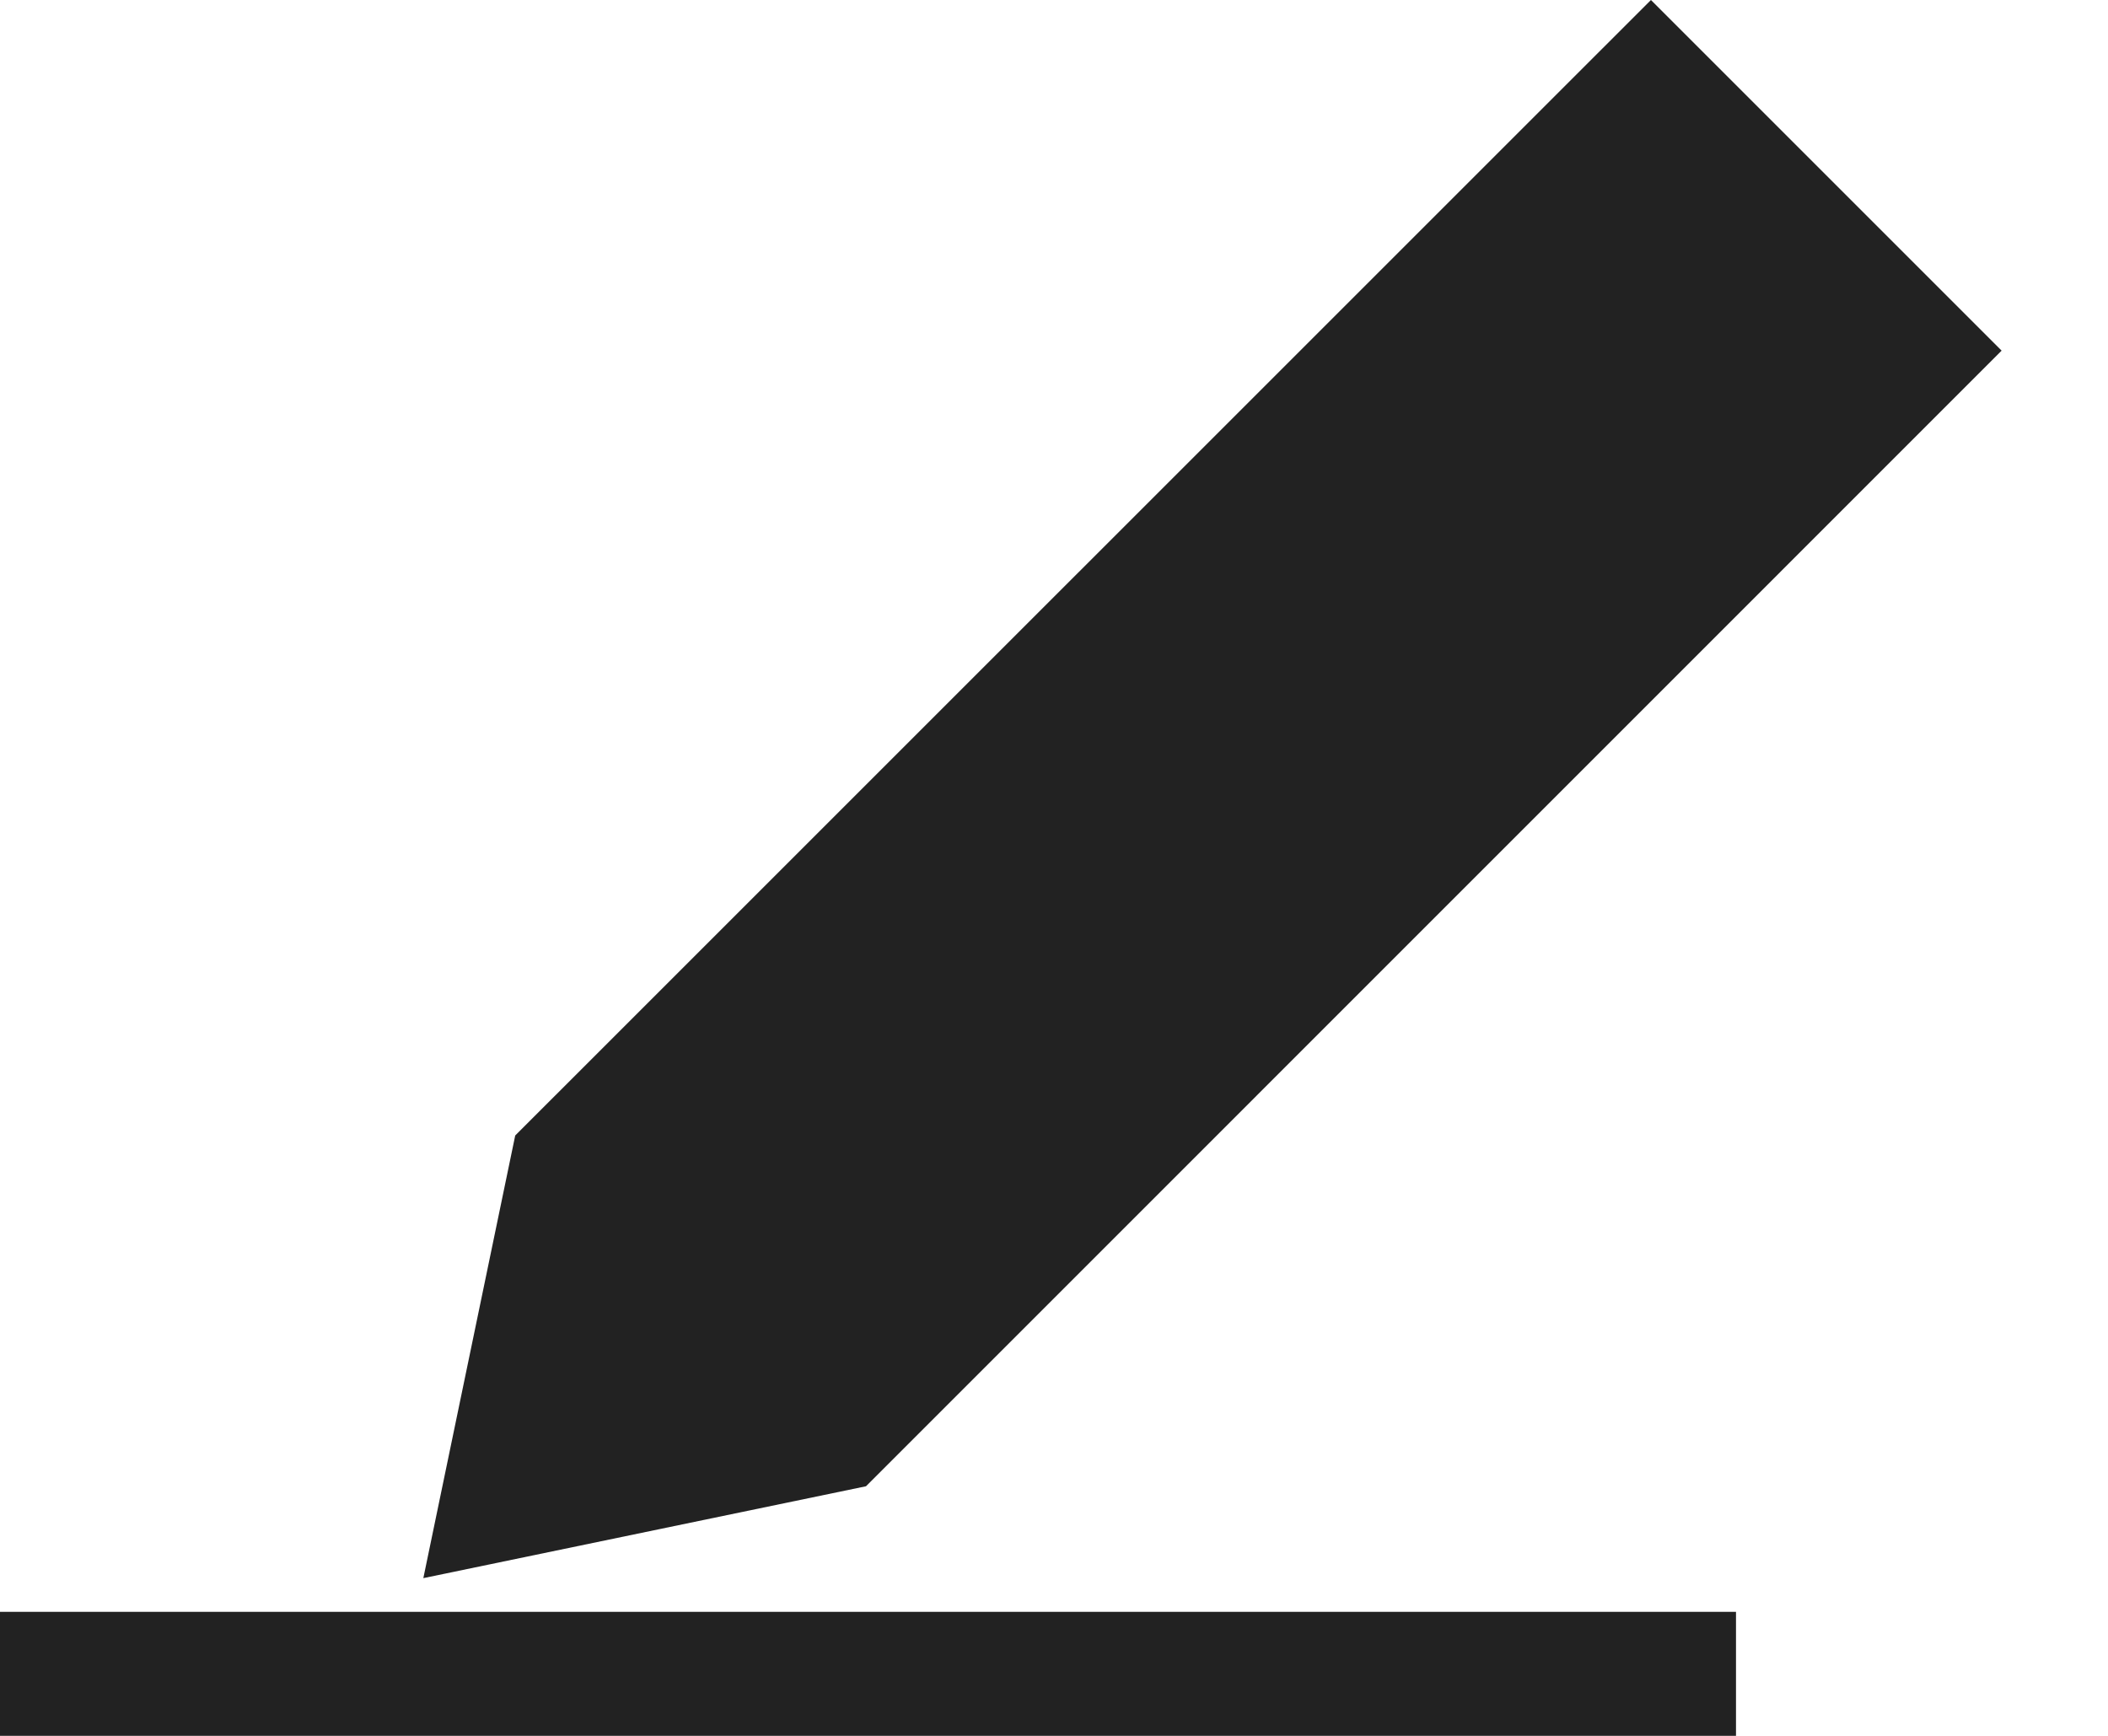
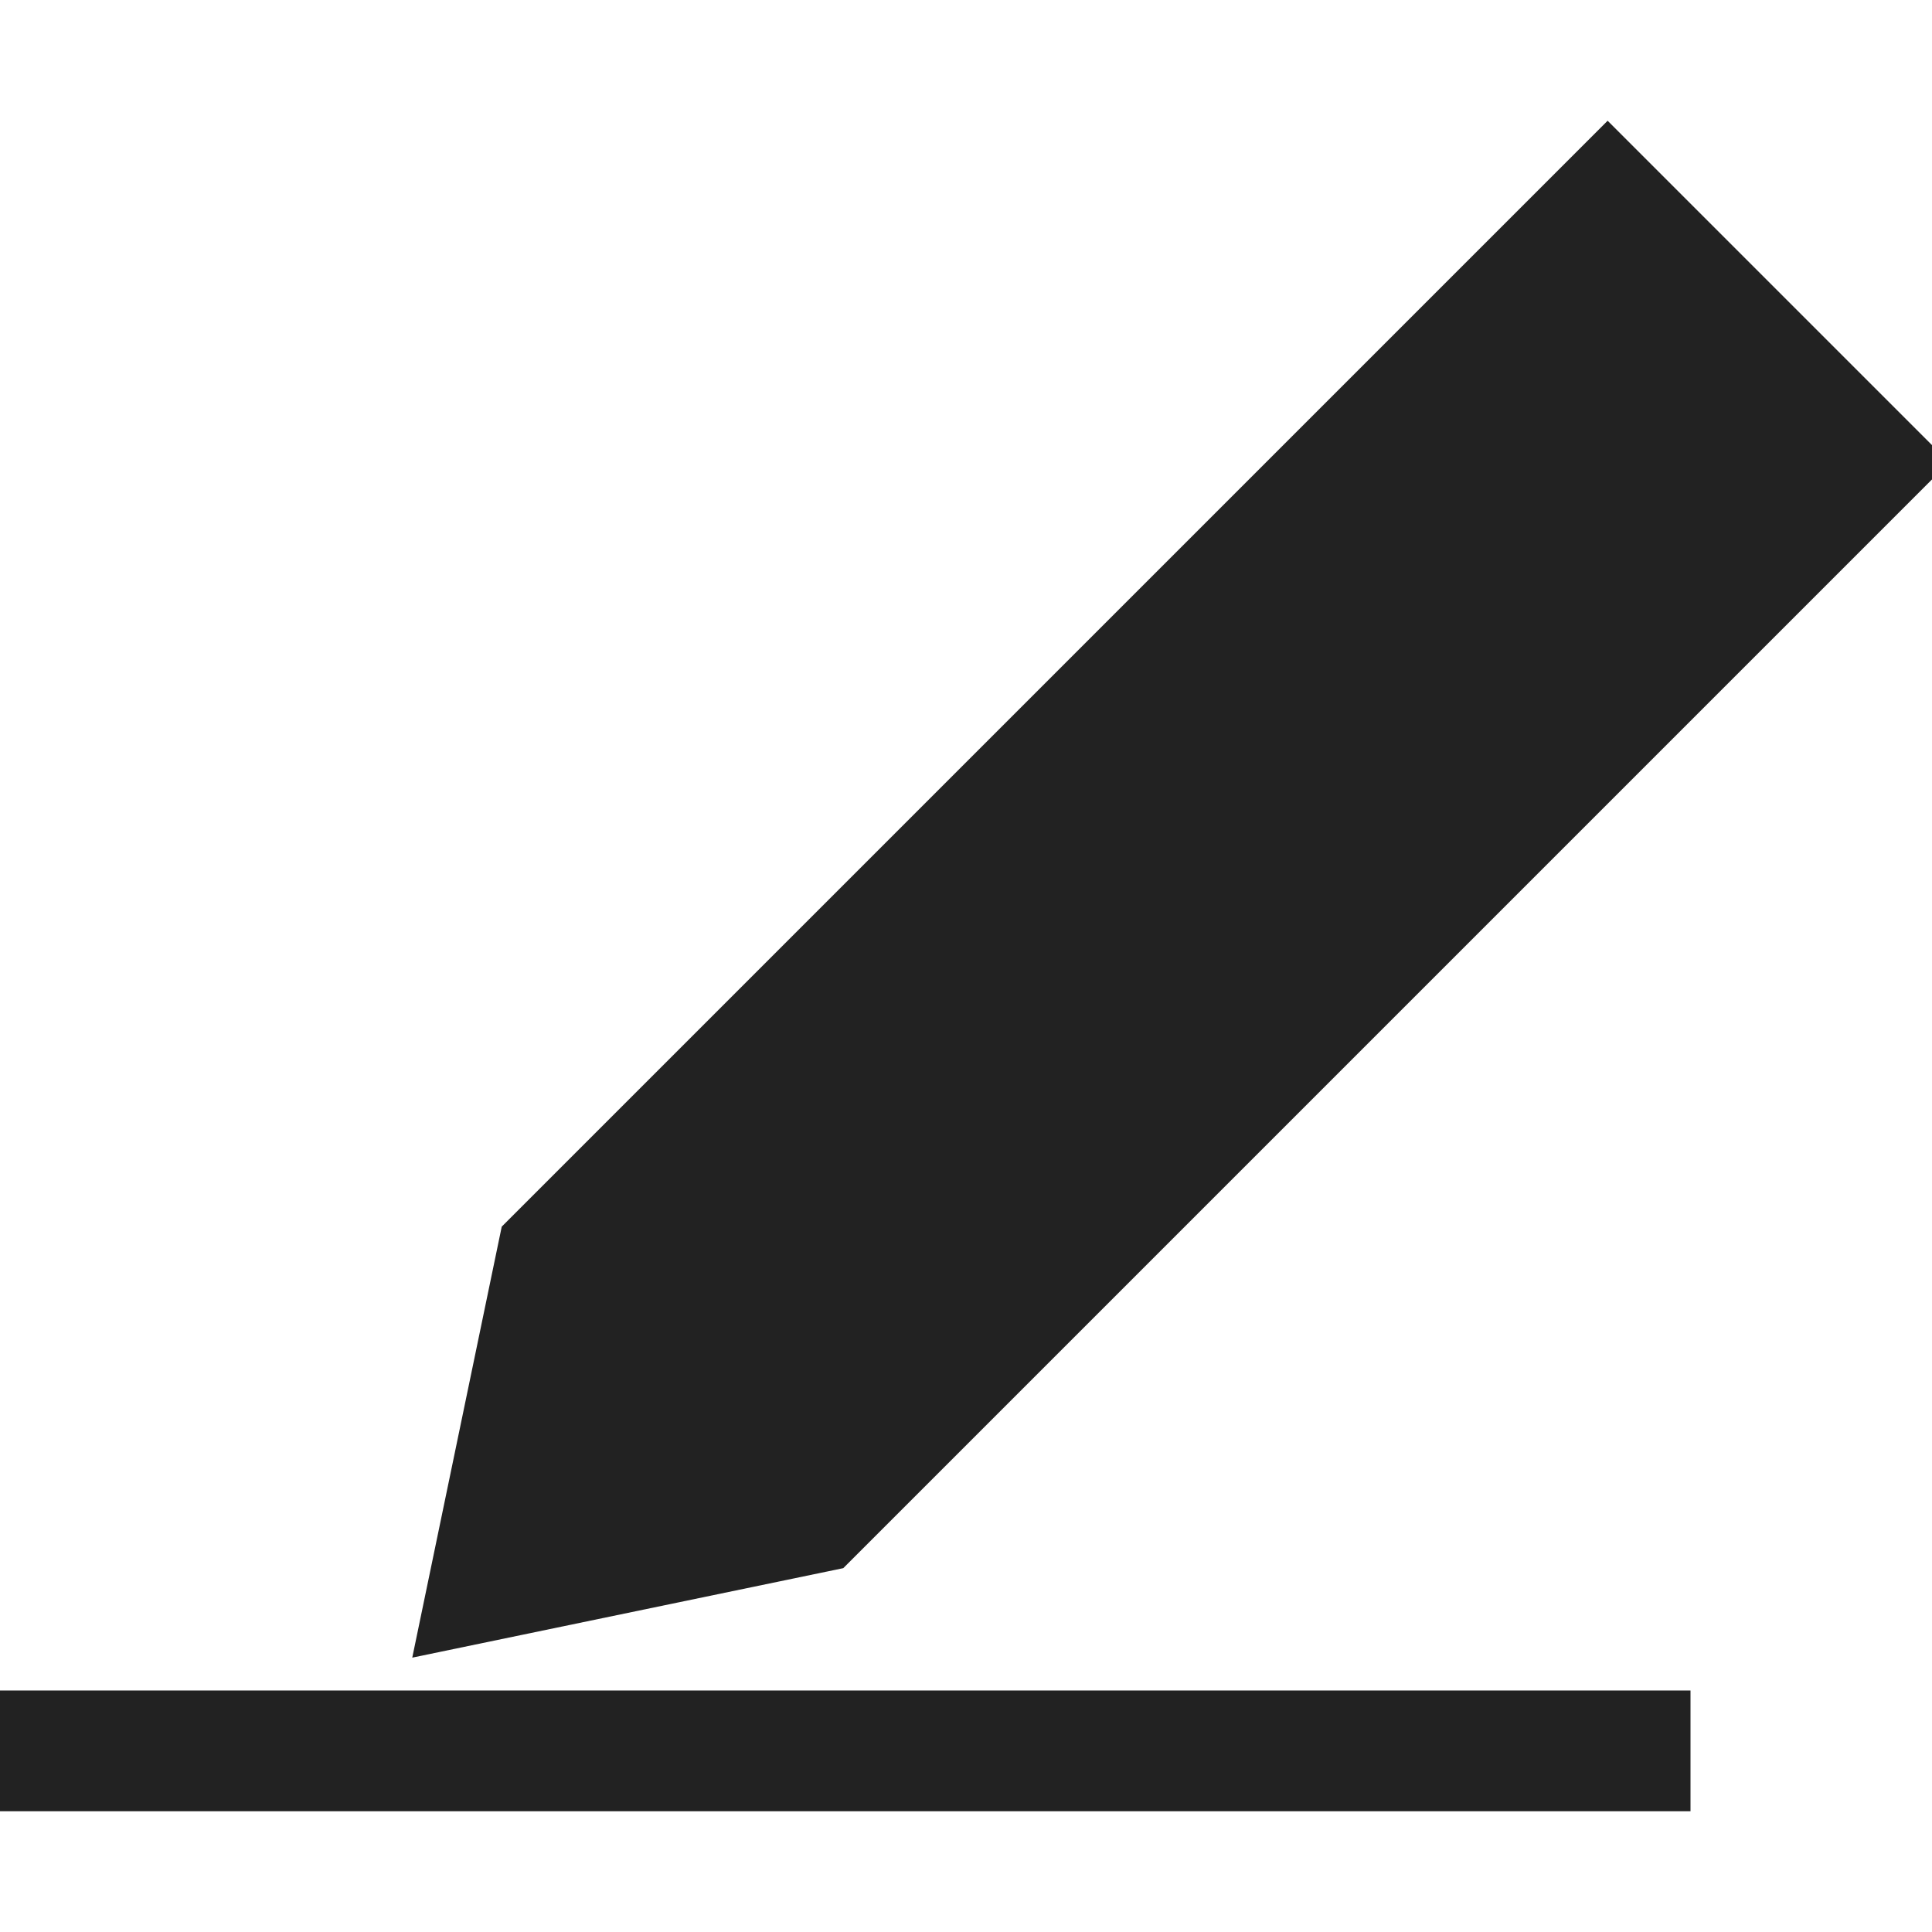
- <svg xmlns="http://www.w3.org/2000/svg" width="17" height="14" viewBox="0 0 17 14">
-   <path d="M3.414 12.728l.741-3.57L13.314 0l2.828 2.828-9.158 9.159zM0 13h14v1H0z" fill="#222" fill-rule="evenodd" />
+ <svg xmlns="http://www.w3.org/2000/svg" width="16" height="16" viewBox="0 0 16 16">
+   <g fill="#222222" fill-rule="evenodd">
+     <polygon points="1.071 8.071 4.119 6.071 17.071 6.071 17.071 10.071 4.119 10.071" transform="rotate(-45 9.071 8.071)" />
+     <rect width="14" height="1" y="14" />
+   </g>
</svg>
